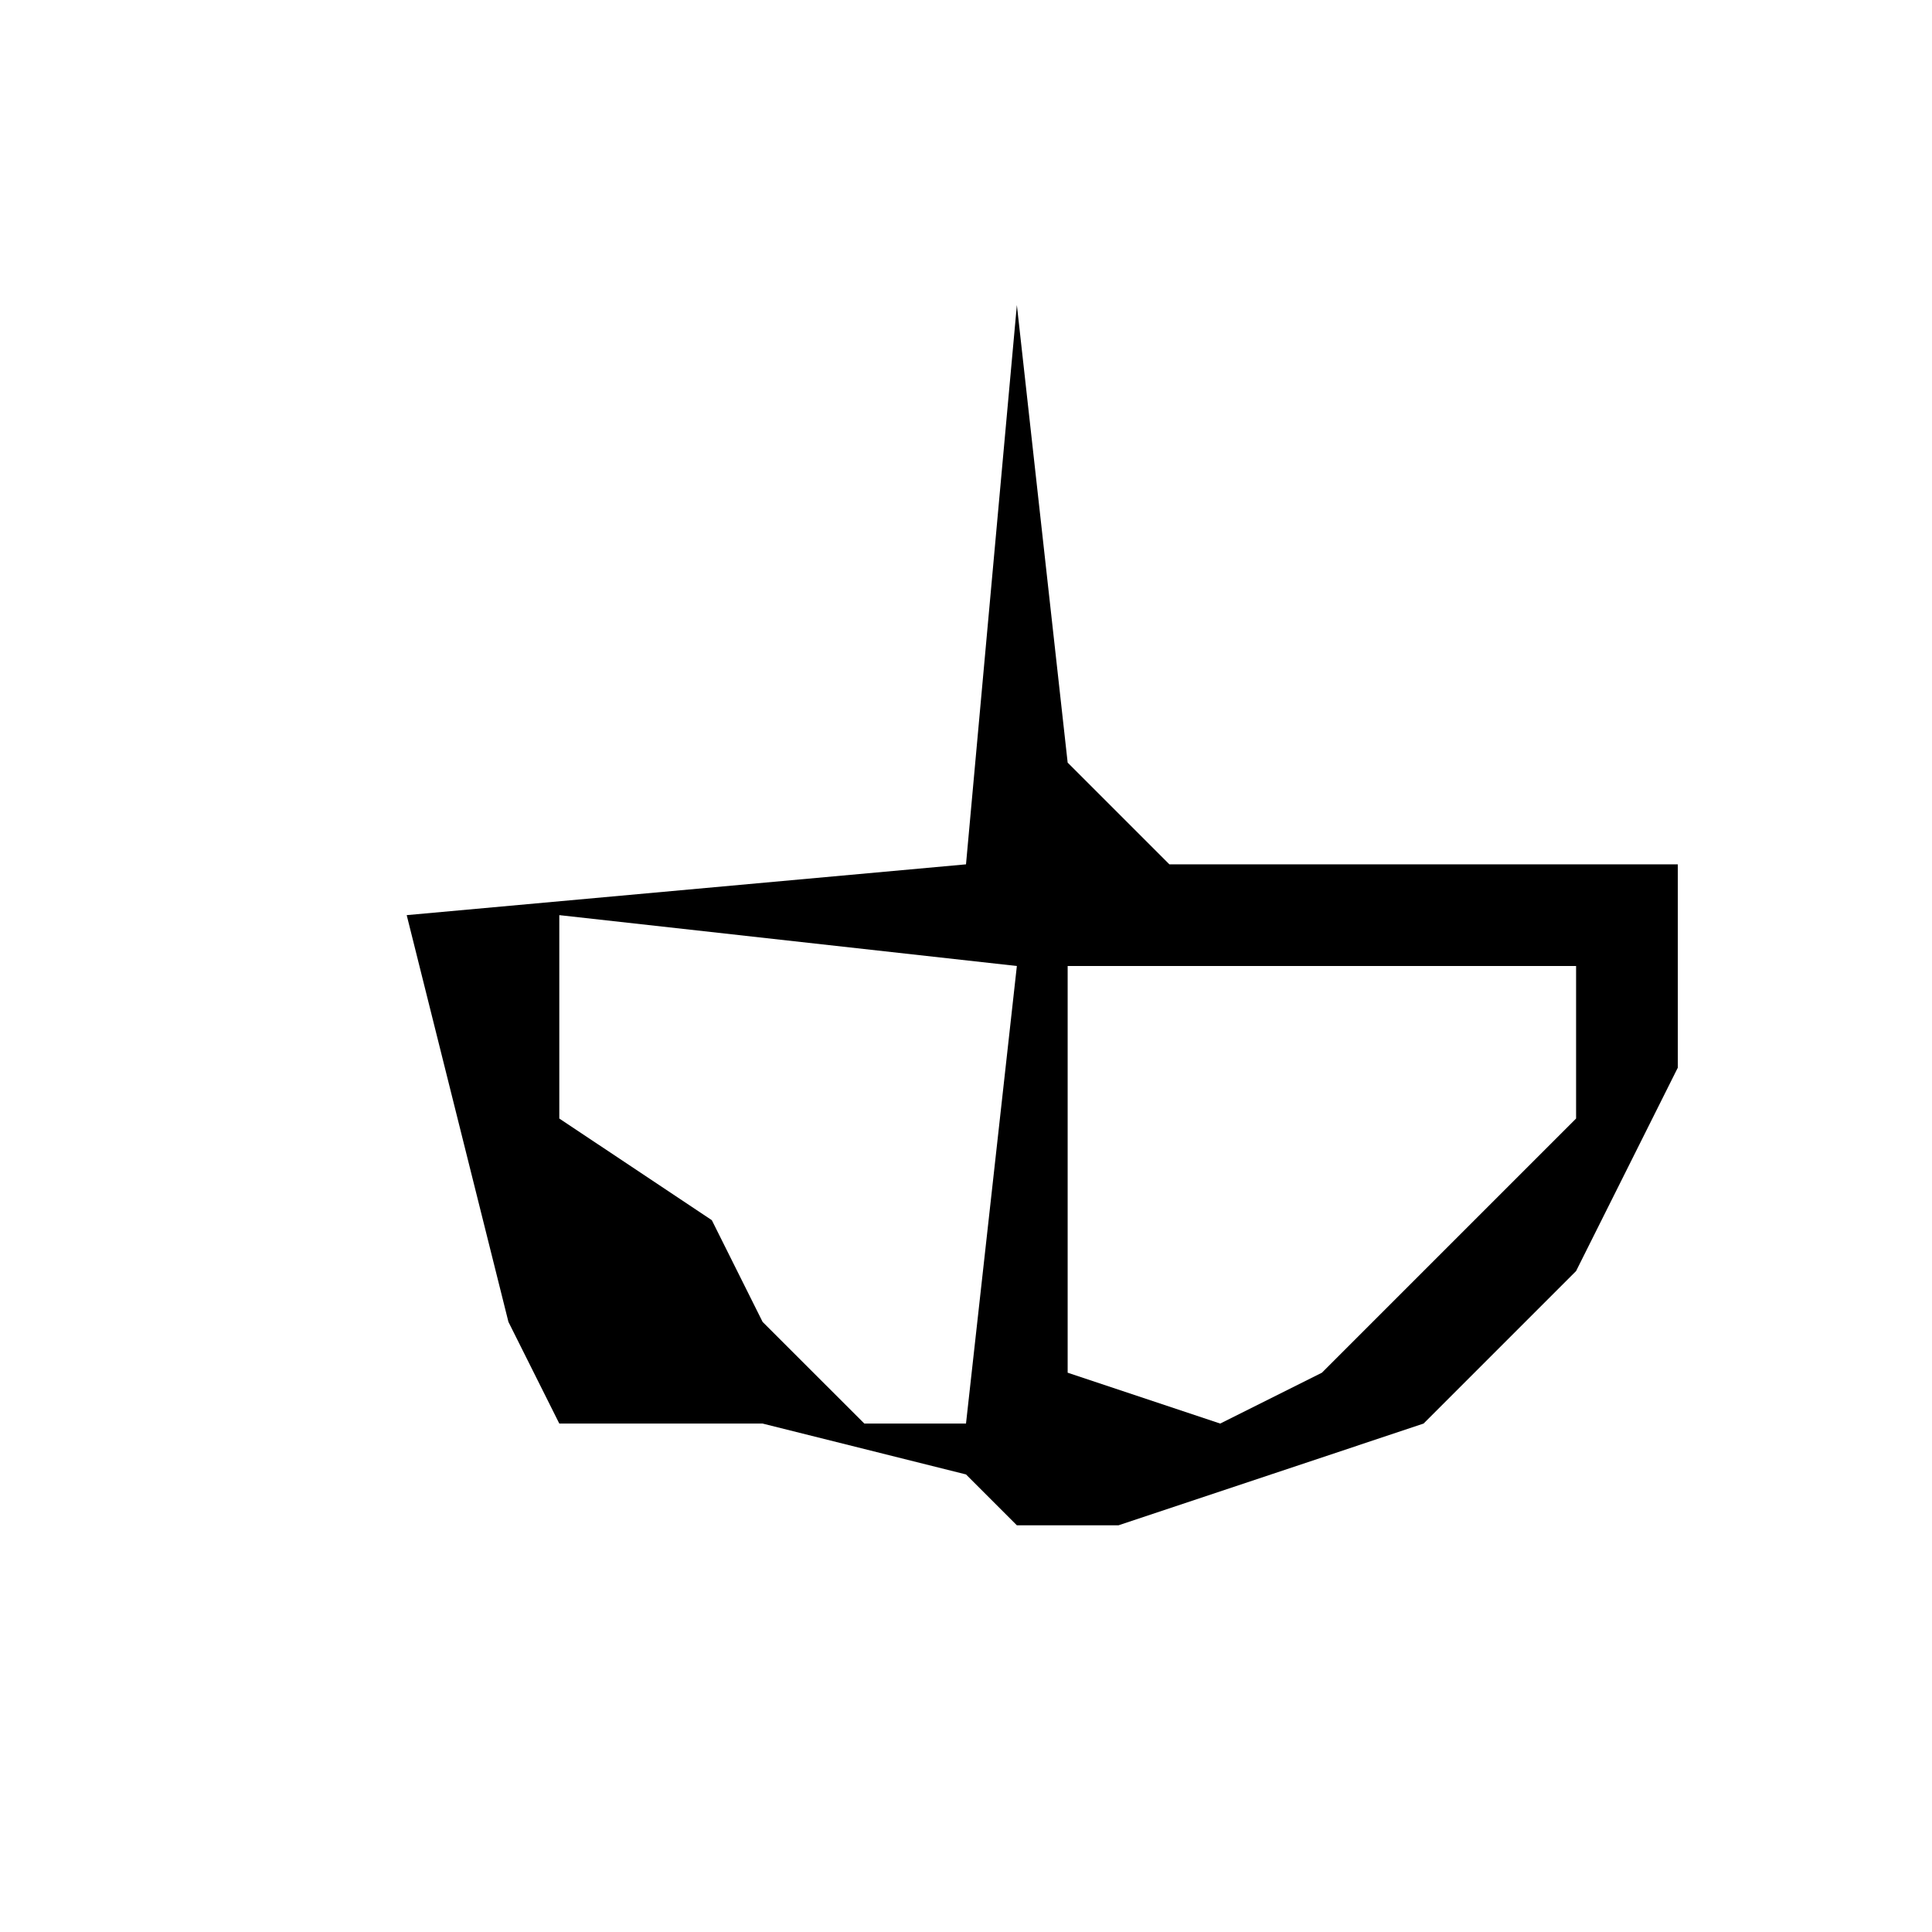
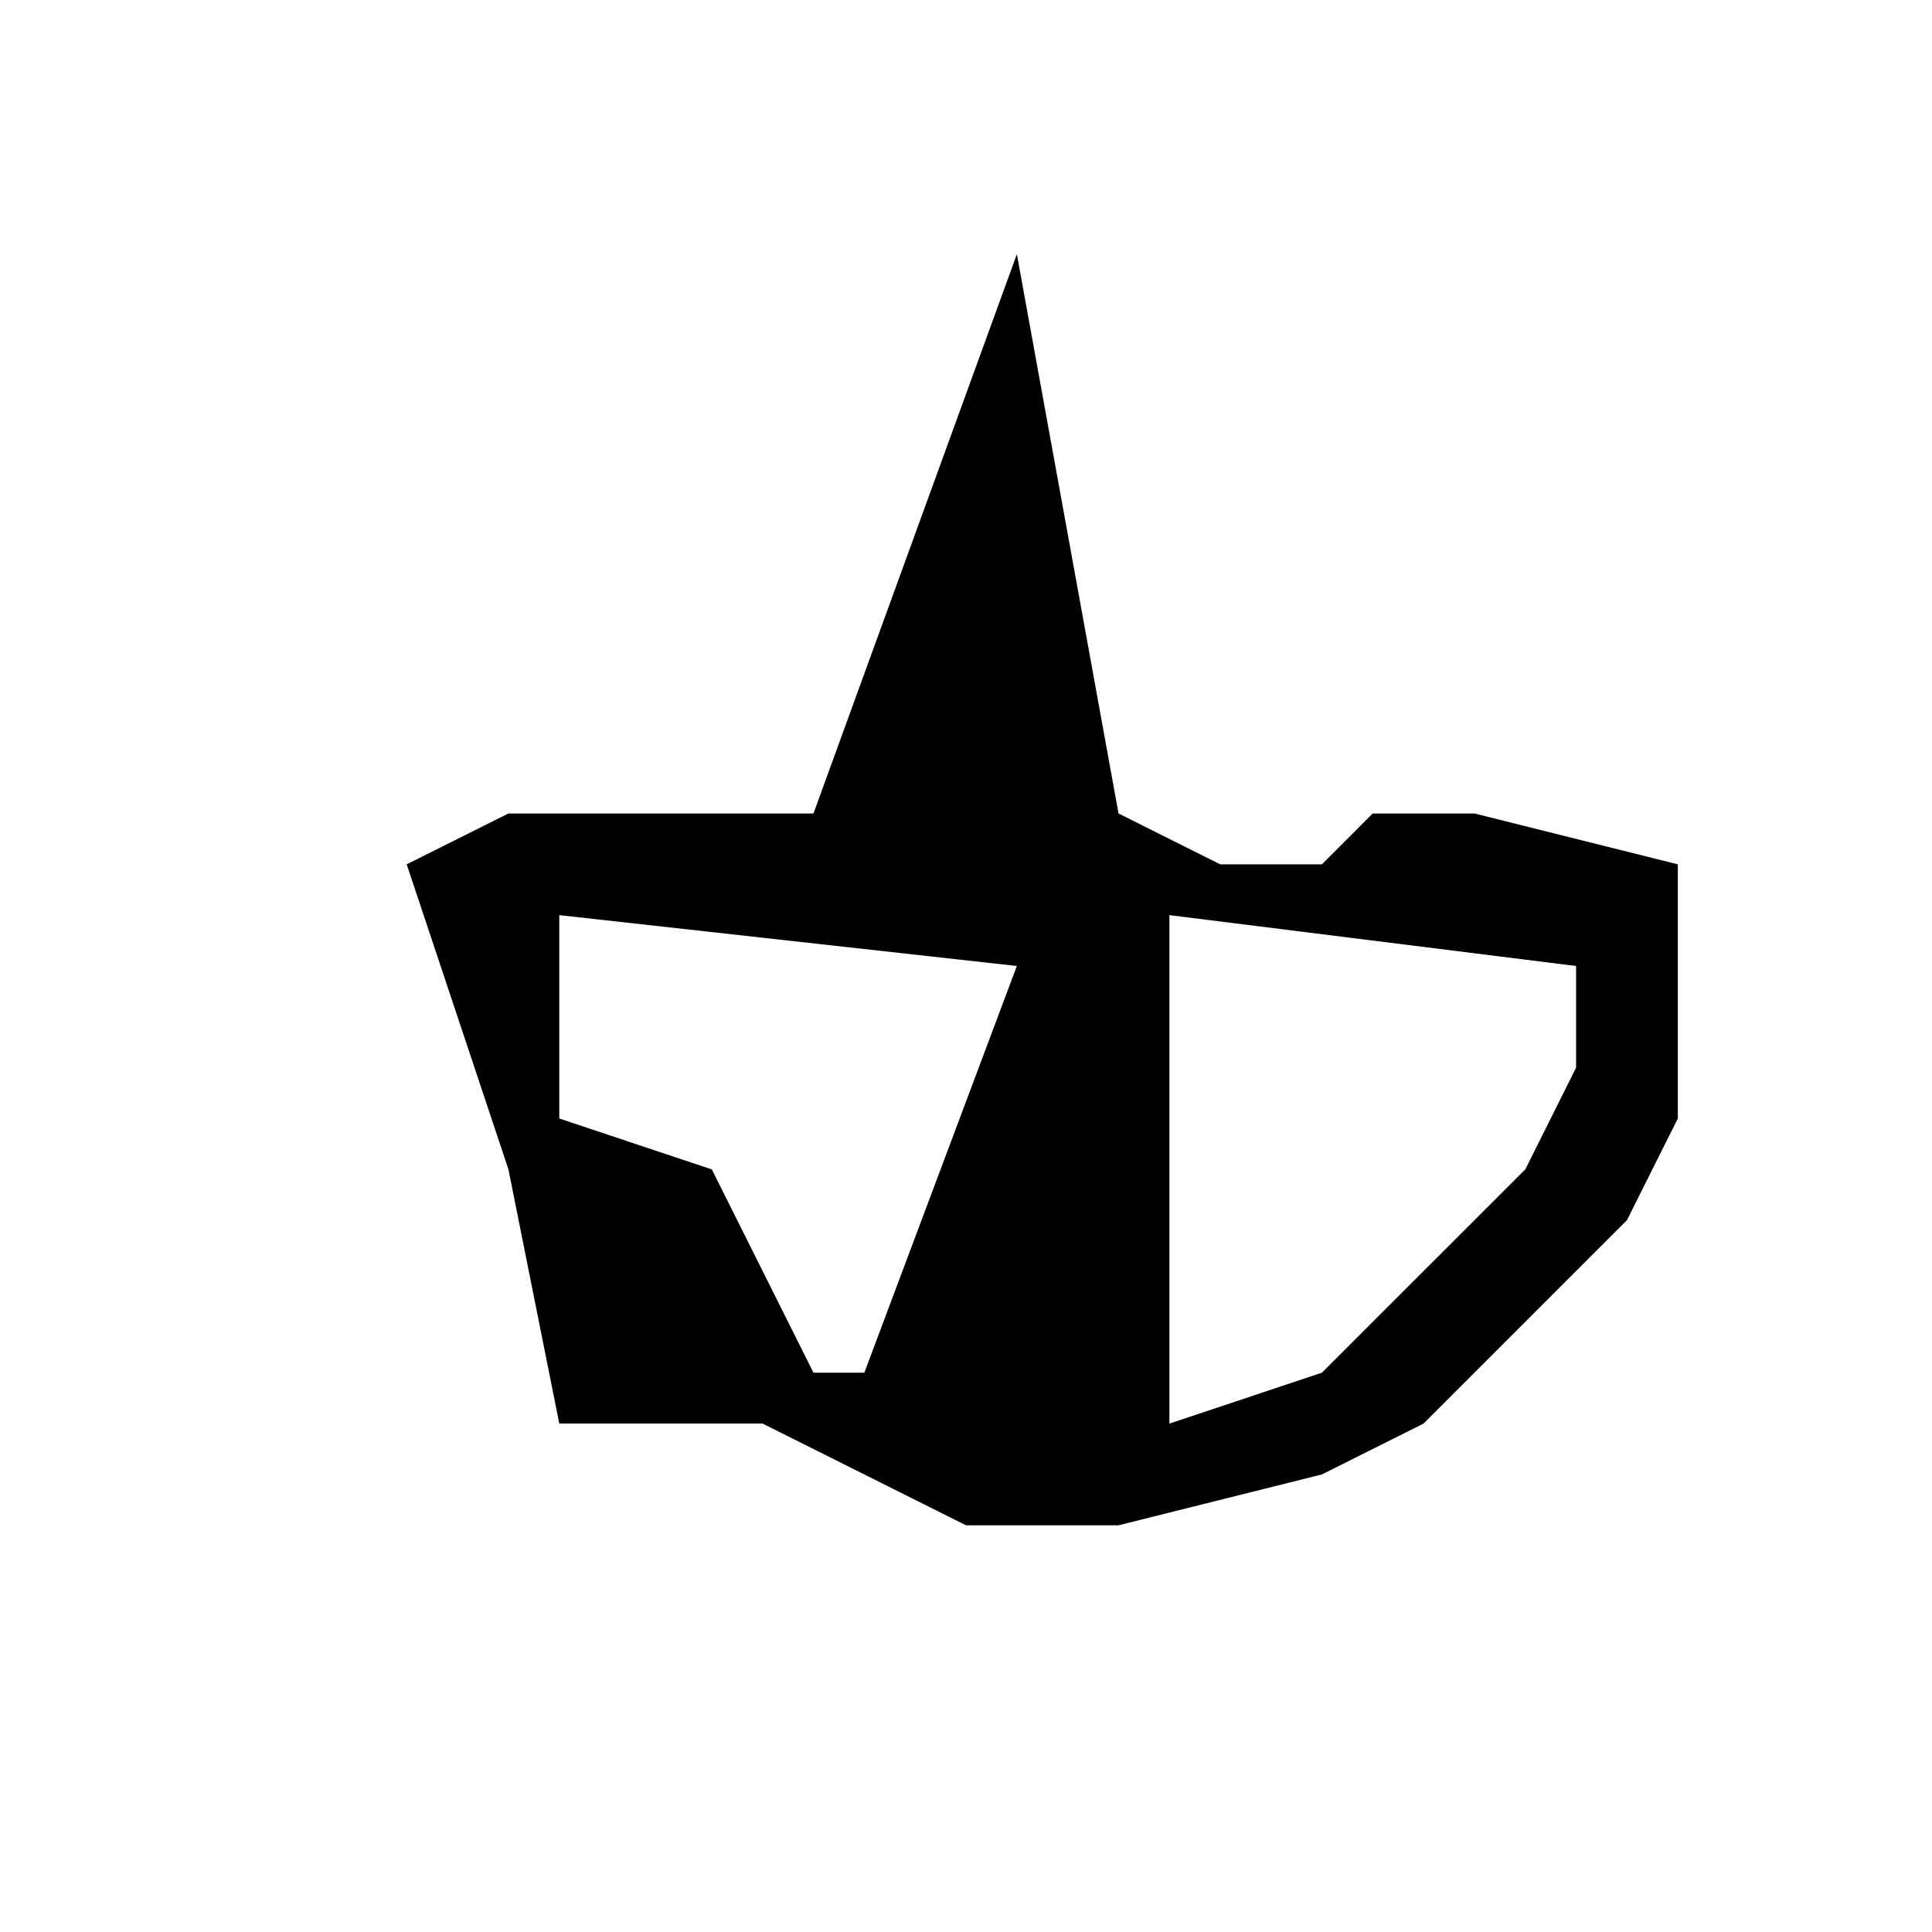
<svg xmlns="http://www.w3.org/2000/svg" viewBox="0 0 256 256" width="256" height="256">
-   <path d="M 134.74,40.42 L 128.0,114.53 L 53.89,121.26 L 67.37,175.16 L 74.11,188.63 L 101.05,188.63 L 128.0,195.37 L 134.74,202.11 L 148.21,202.11 L 188.63,188.63 L 208.84,168.42 L 222.32,141.47 L 222.32,114.53 L 154.95,114.53 L 141.47,101.05 Z M 141.47,181.89 L 141.47,128.0 L 208.84,128.0 L 208.84,148.21 L 175.16,181.89 L 161.68,188.63 Z M 74.11,121.26 L 134.74,128.0 L 128.0,188.63 L 114.53,188.63 L 101.05,175.16 L 94.32,161.68 L 74.11,148.21 Z" fill="currentColor" fill-rule="evenodd" />
+   <path d="M 134.74,33.68 L 107.79,107.79 L 67.37,107.79 L 53.89,114.53 L 67.37,154.95 L 74.11,188.63 L 101.05,188.63 L 128.0,202.11 L 148.21,202.11 L 175.16,195.37 L 188.63,188.63 L 215.58,161.68 L 222.32,148.21 L 222.32,114.53 L 195.37,107.79 L 181.89,107.79 L 175.16,114.53 L 161.68,114.53 L 148.21,107.79 Z M 208.84,128.0 L 208.84,141.47 L 202.11,154.95 L 175.16,181.89 L 154.95,188.63 L 154.95,121.26 Z M 74.11,121.26 L 134.74,128.0 L 114.53,181.89 L 107.79,181.89 L 94.32,154.95 L 74.11,148.21 Z" fill="currentColor" fill-rule="evenodd" />
</svg>
